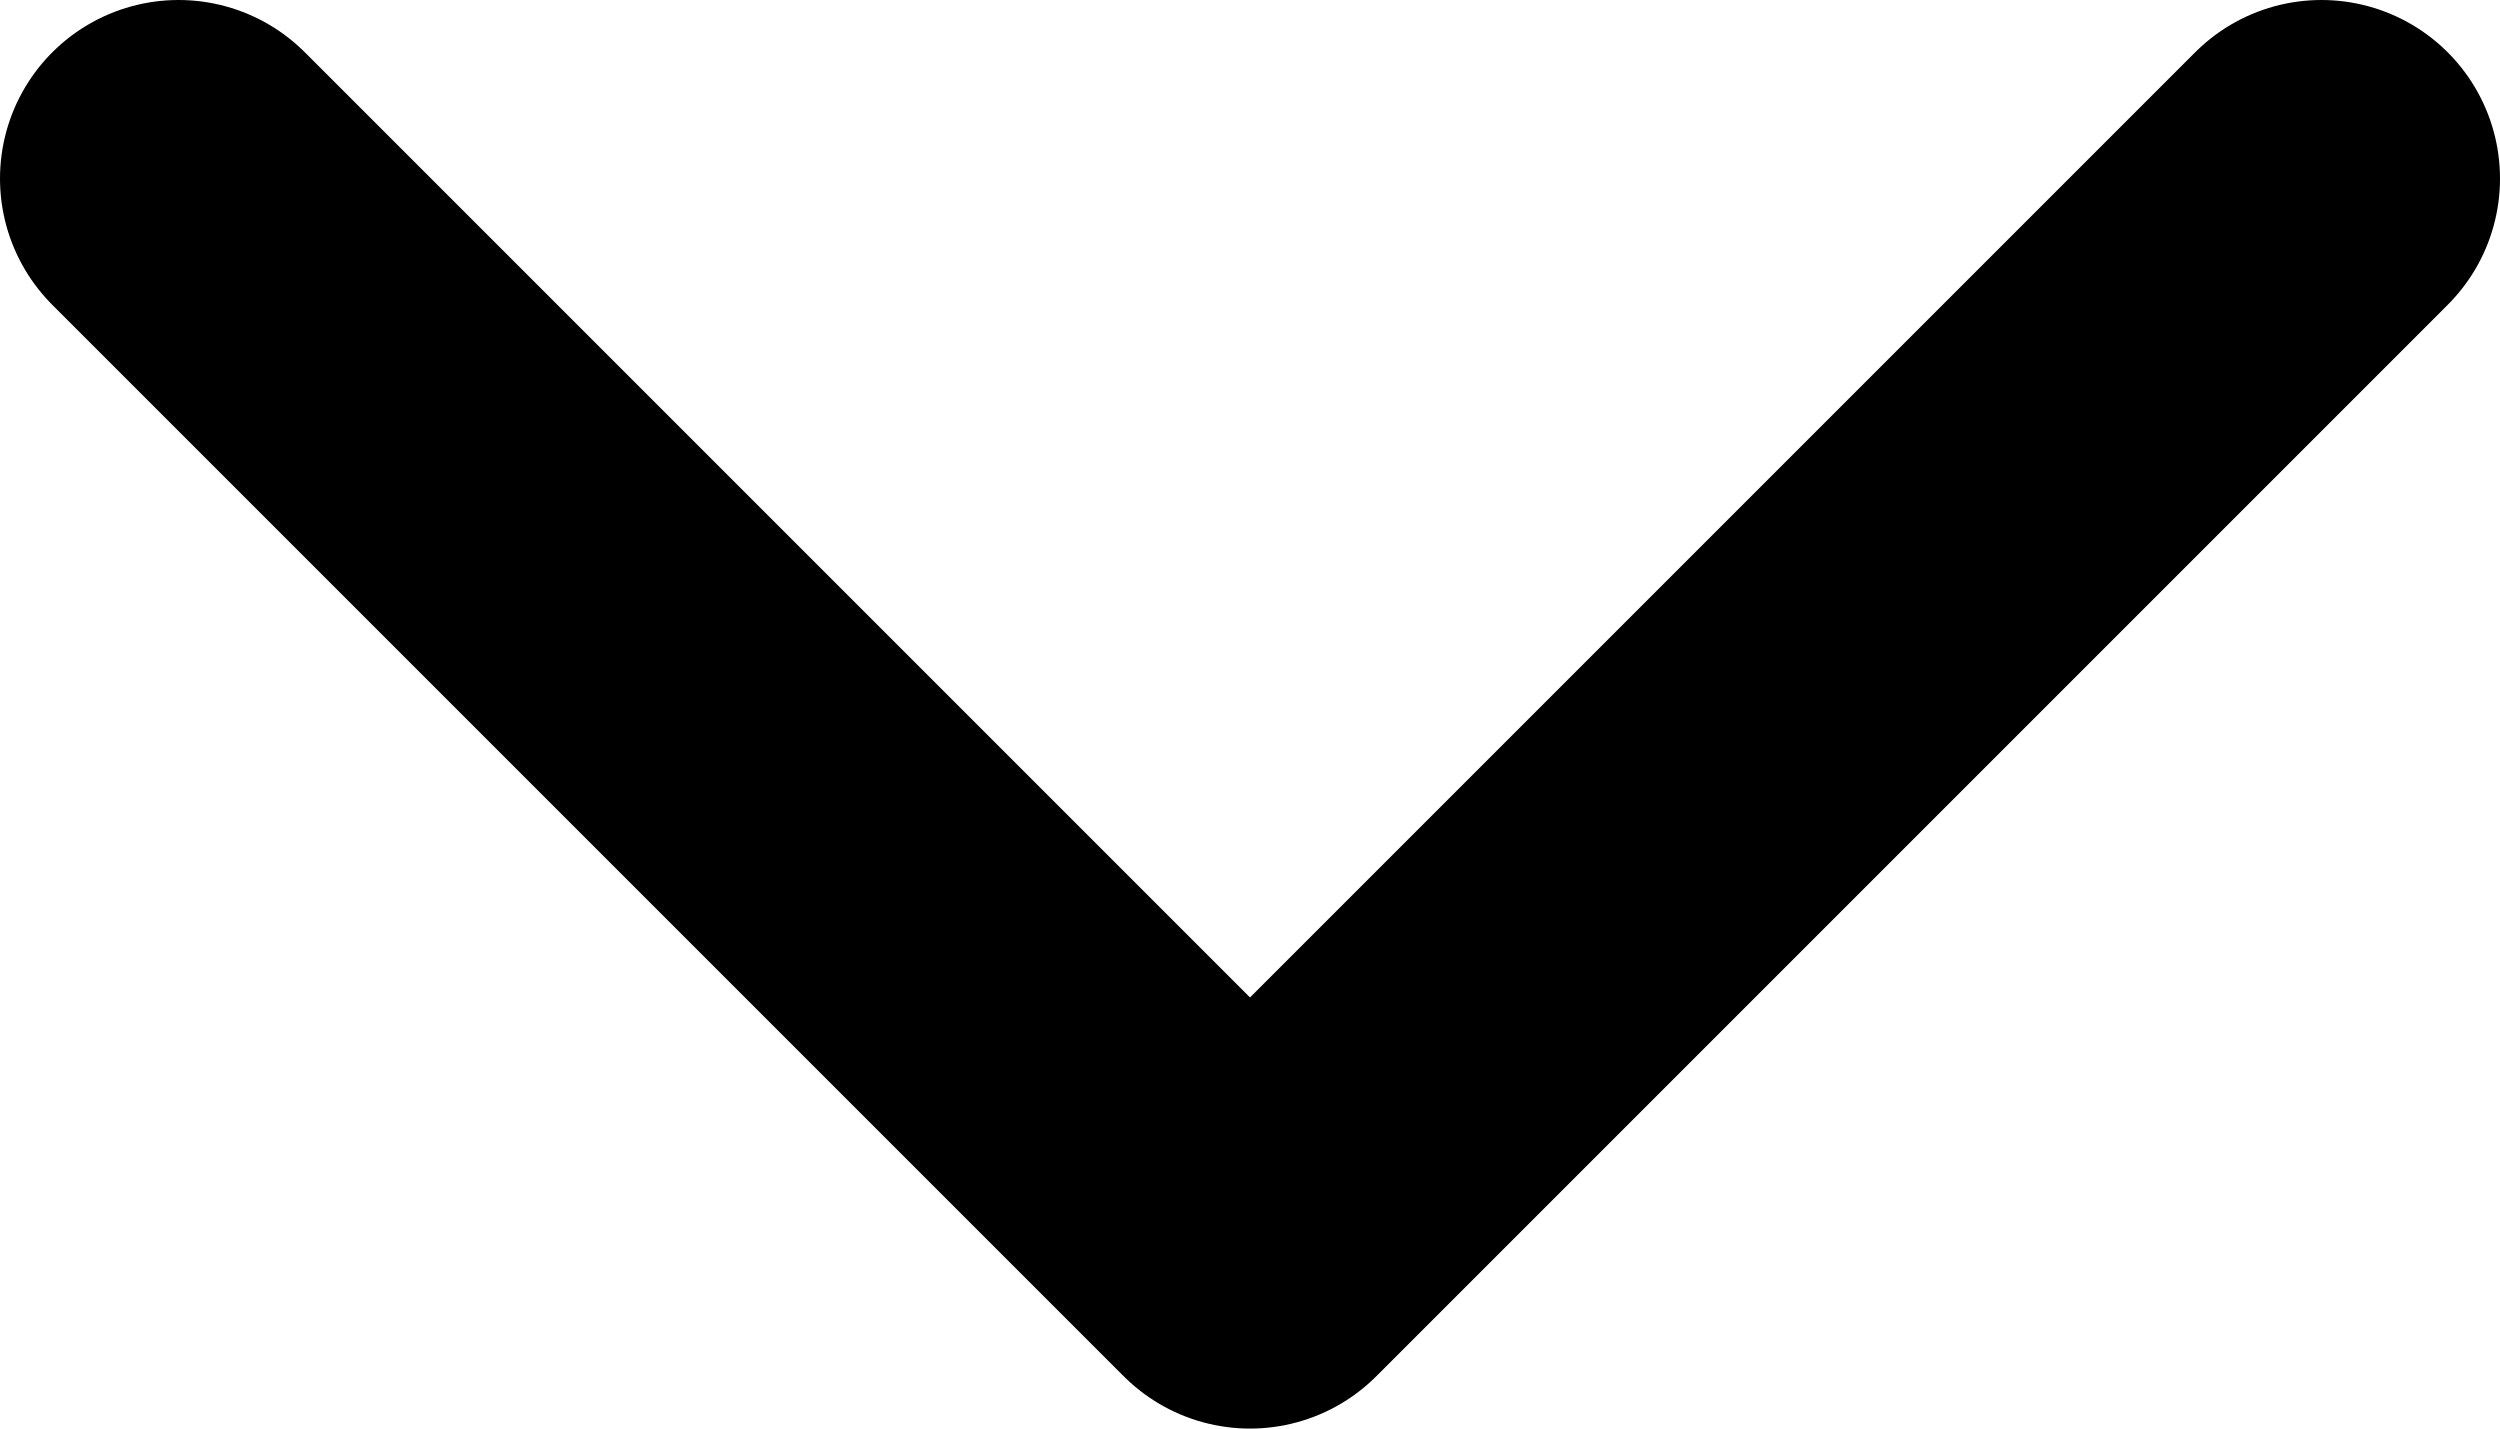
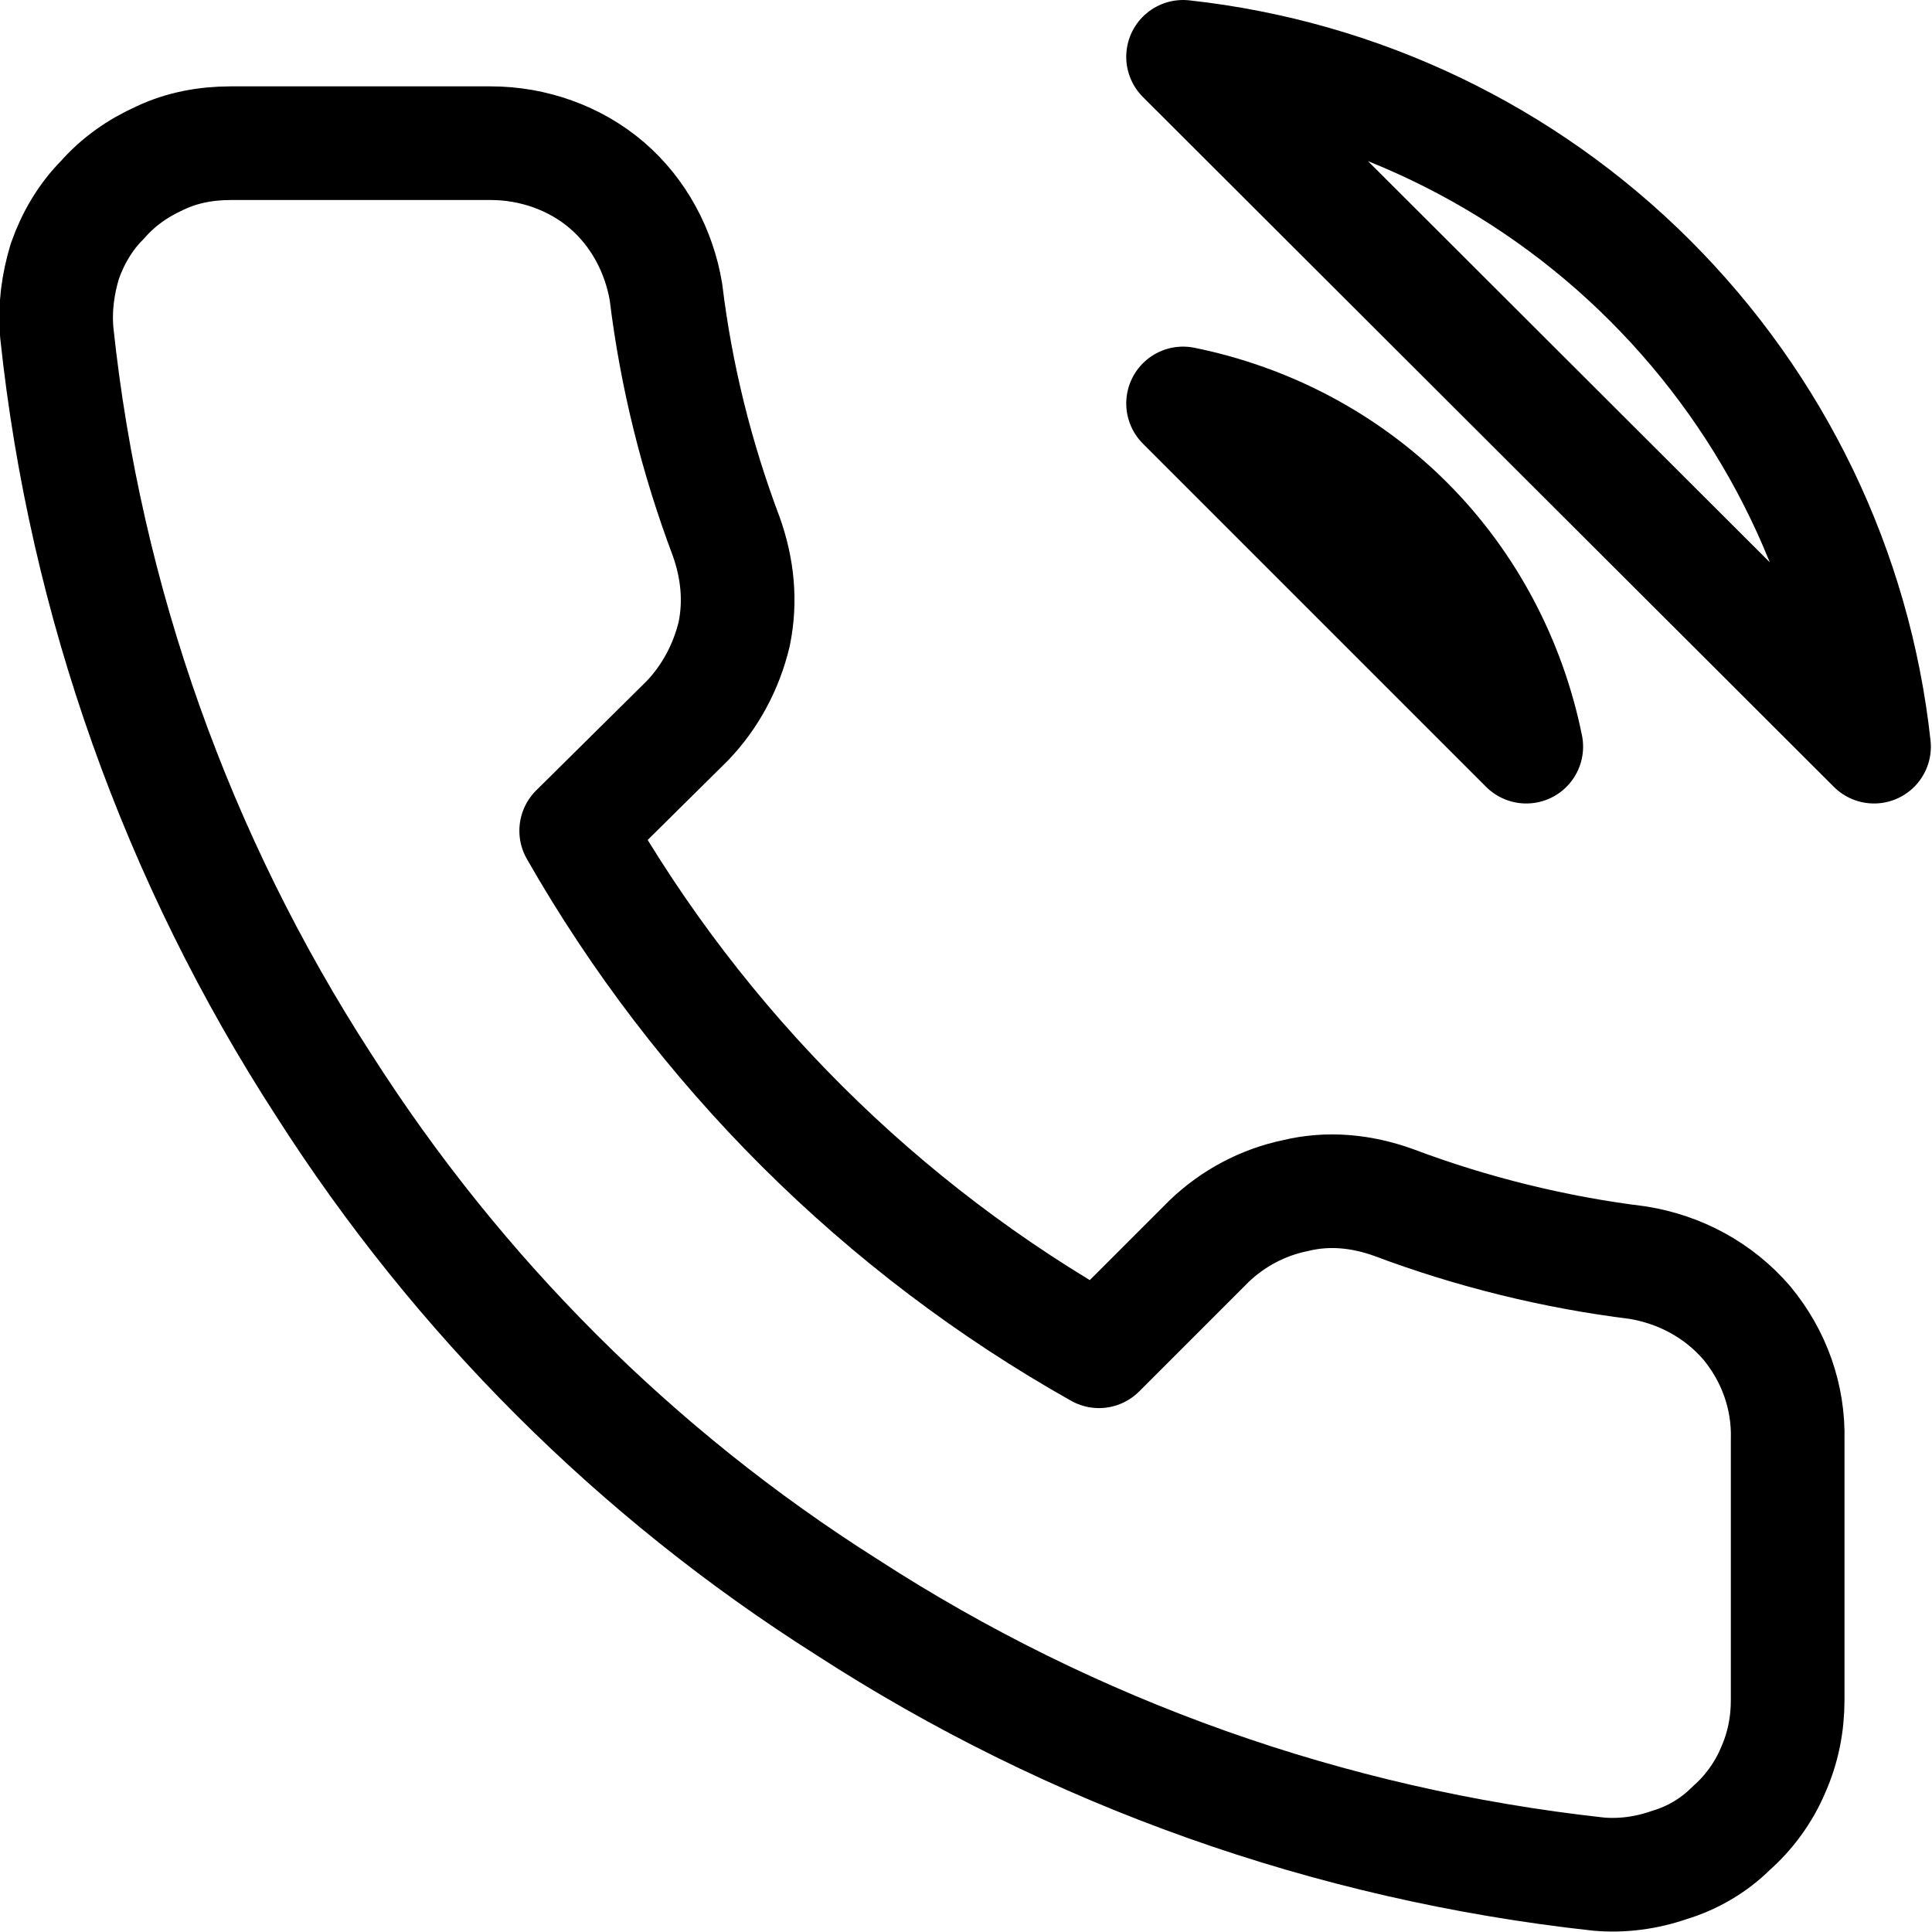
- <svg xmlns="http://www.w3.org/2000/svg" width="14" height="8" viewBox="0 0 14 8" fill="none">
-   <path d="M1 1L7 7L13 1" stroke="black" stroke-width="2" stroke-linecap="round" stroke-linejoin="round" />
+ <svg xmlns="http://www.w3.org/2000/svg" width="17" height="17" viewBox="0 0 17 17" fill="none">
+   <defs />
+   <path id="Vector" d="M12.38 4.6C12.92 5.14 13.28 5.83 13.43 6.57L10.41 3.55C11.15 3.7 11.84 4.06 12.38 4.6ZM14.52 2.47C15.62 3.57 16.32 5.01 16.49 6.57L10.41 0.5C11.96 0.67 13.41 1.36 14.52 2.47ZM15.73 14.96C15.73 15.17 15.69 15.38 15.6 15.58C15.52 15.77 15.39 15.95 15.23 16.09C15.08 16.24 14.89 16.35 14.69 16.41C14.49 16.48 14.27 16.51 14.06 16.49C11.7 16.23 9.44 15.43 7.45 14.14C5.6 12.97 4.03 11.4 2.85 9.55C1.56 7.56 0.75 5.29 0.5 2.93C0.48 2.71 0.51 2.5 0.57 2.3C0.64 2.1 0.75 1.91 0.9 1.76C1.04 1.6 1.21 1.48 1.41 1.39C1.6 1.3 1.81 1.26 2.03 1.26L4.32 1.26C4.69 1.26 5.06 1.39 5.34 1.63C5.62 1.87 5.8 2.21 5.86 2.57C5.95 3.31 6.13 4.03 6.39 4.72C6.49 5 6.52 5.29 6.46 5.58C6.39 5.87 6.25 6.13 6.05 6.34L5.07 7.31C6.16 9.22 7.75 10.81 9.67 11.89L10.64 10.92C10.85 10.72 11.11 10.58 11.4 10.52C11.69 10.45 11.98 10.48 12.26 10.58C12.95 10.84 13.68 11.02 14.41 11.11C14.78 11.17 15.12 11.35 15.37 11.64C15.61 11.93 15.74 12.29 15.73 12.67L15.73 14.96Z" stroke="#000000" stroke-opacity="1" stroke-width="1" stroke-linejoin="round" />
</svg>
